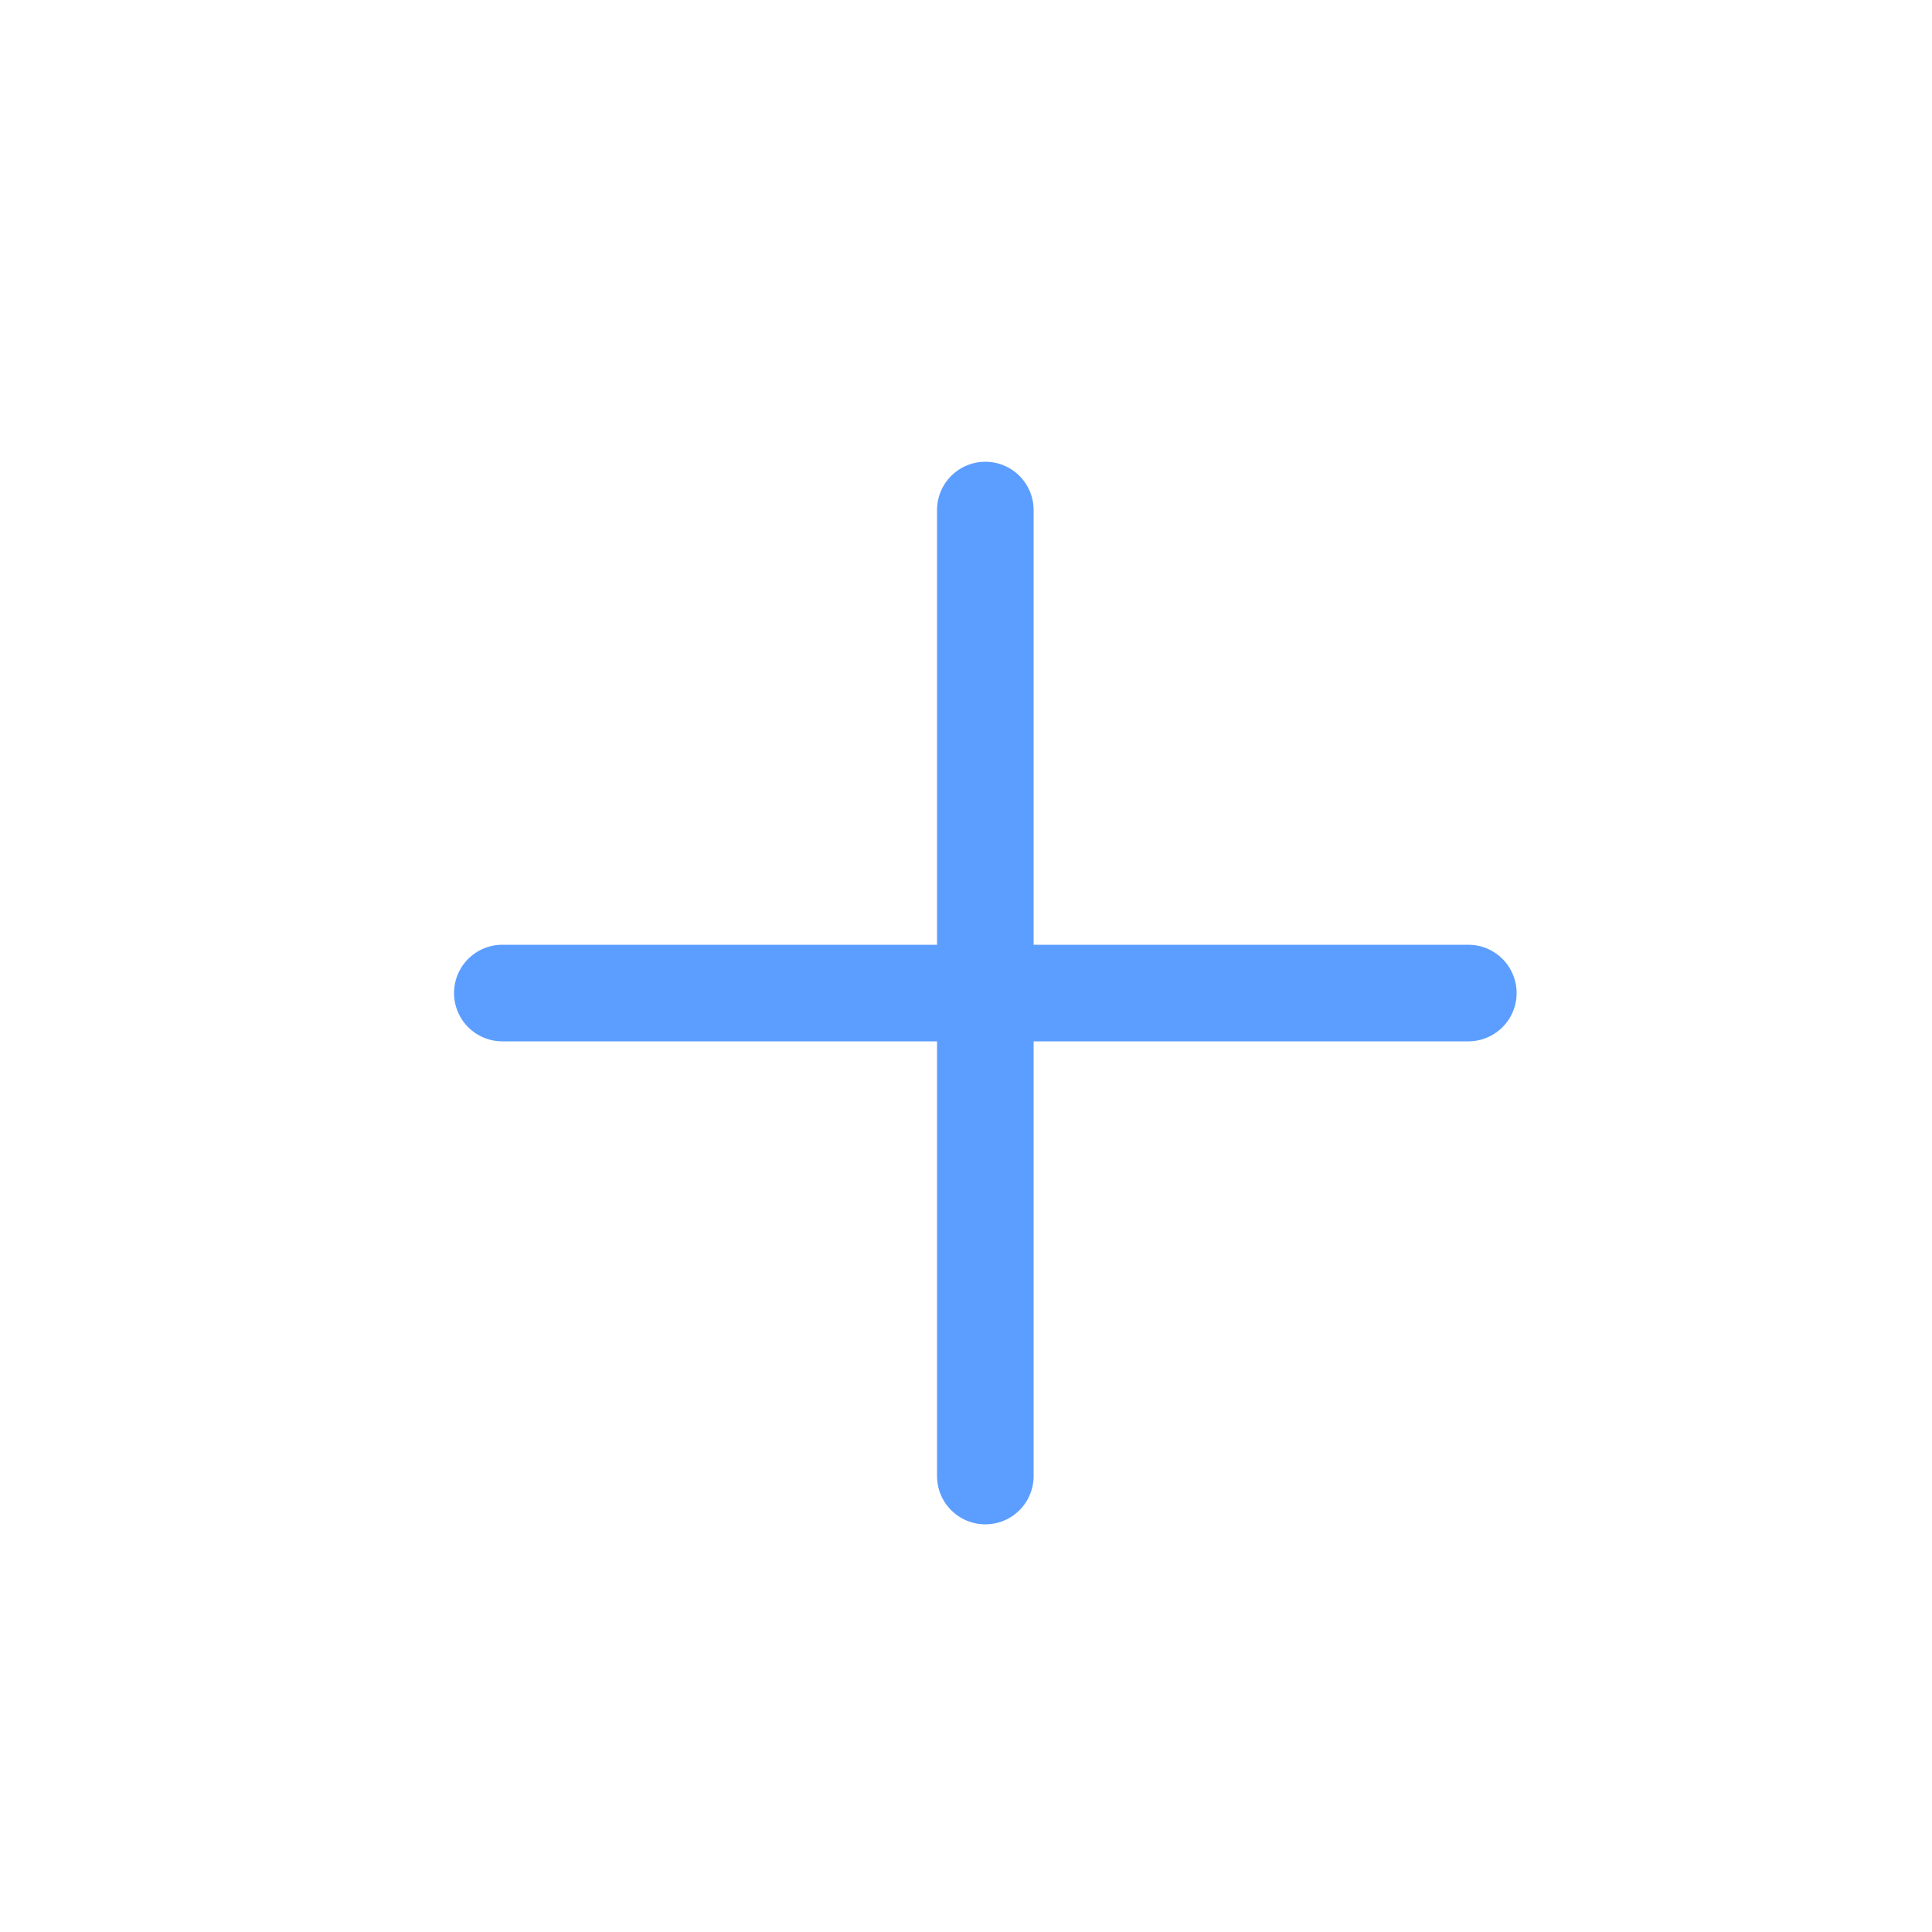
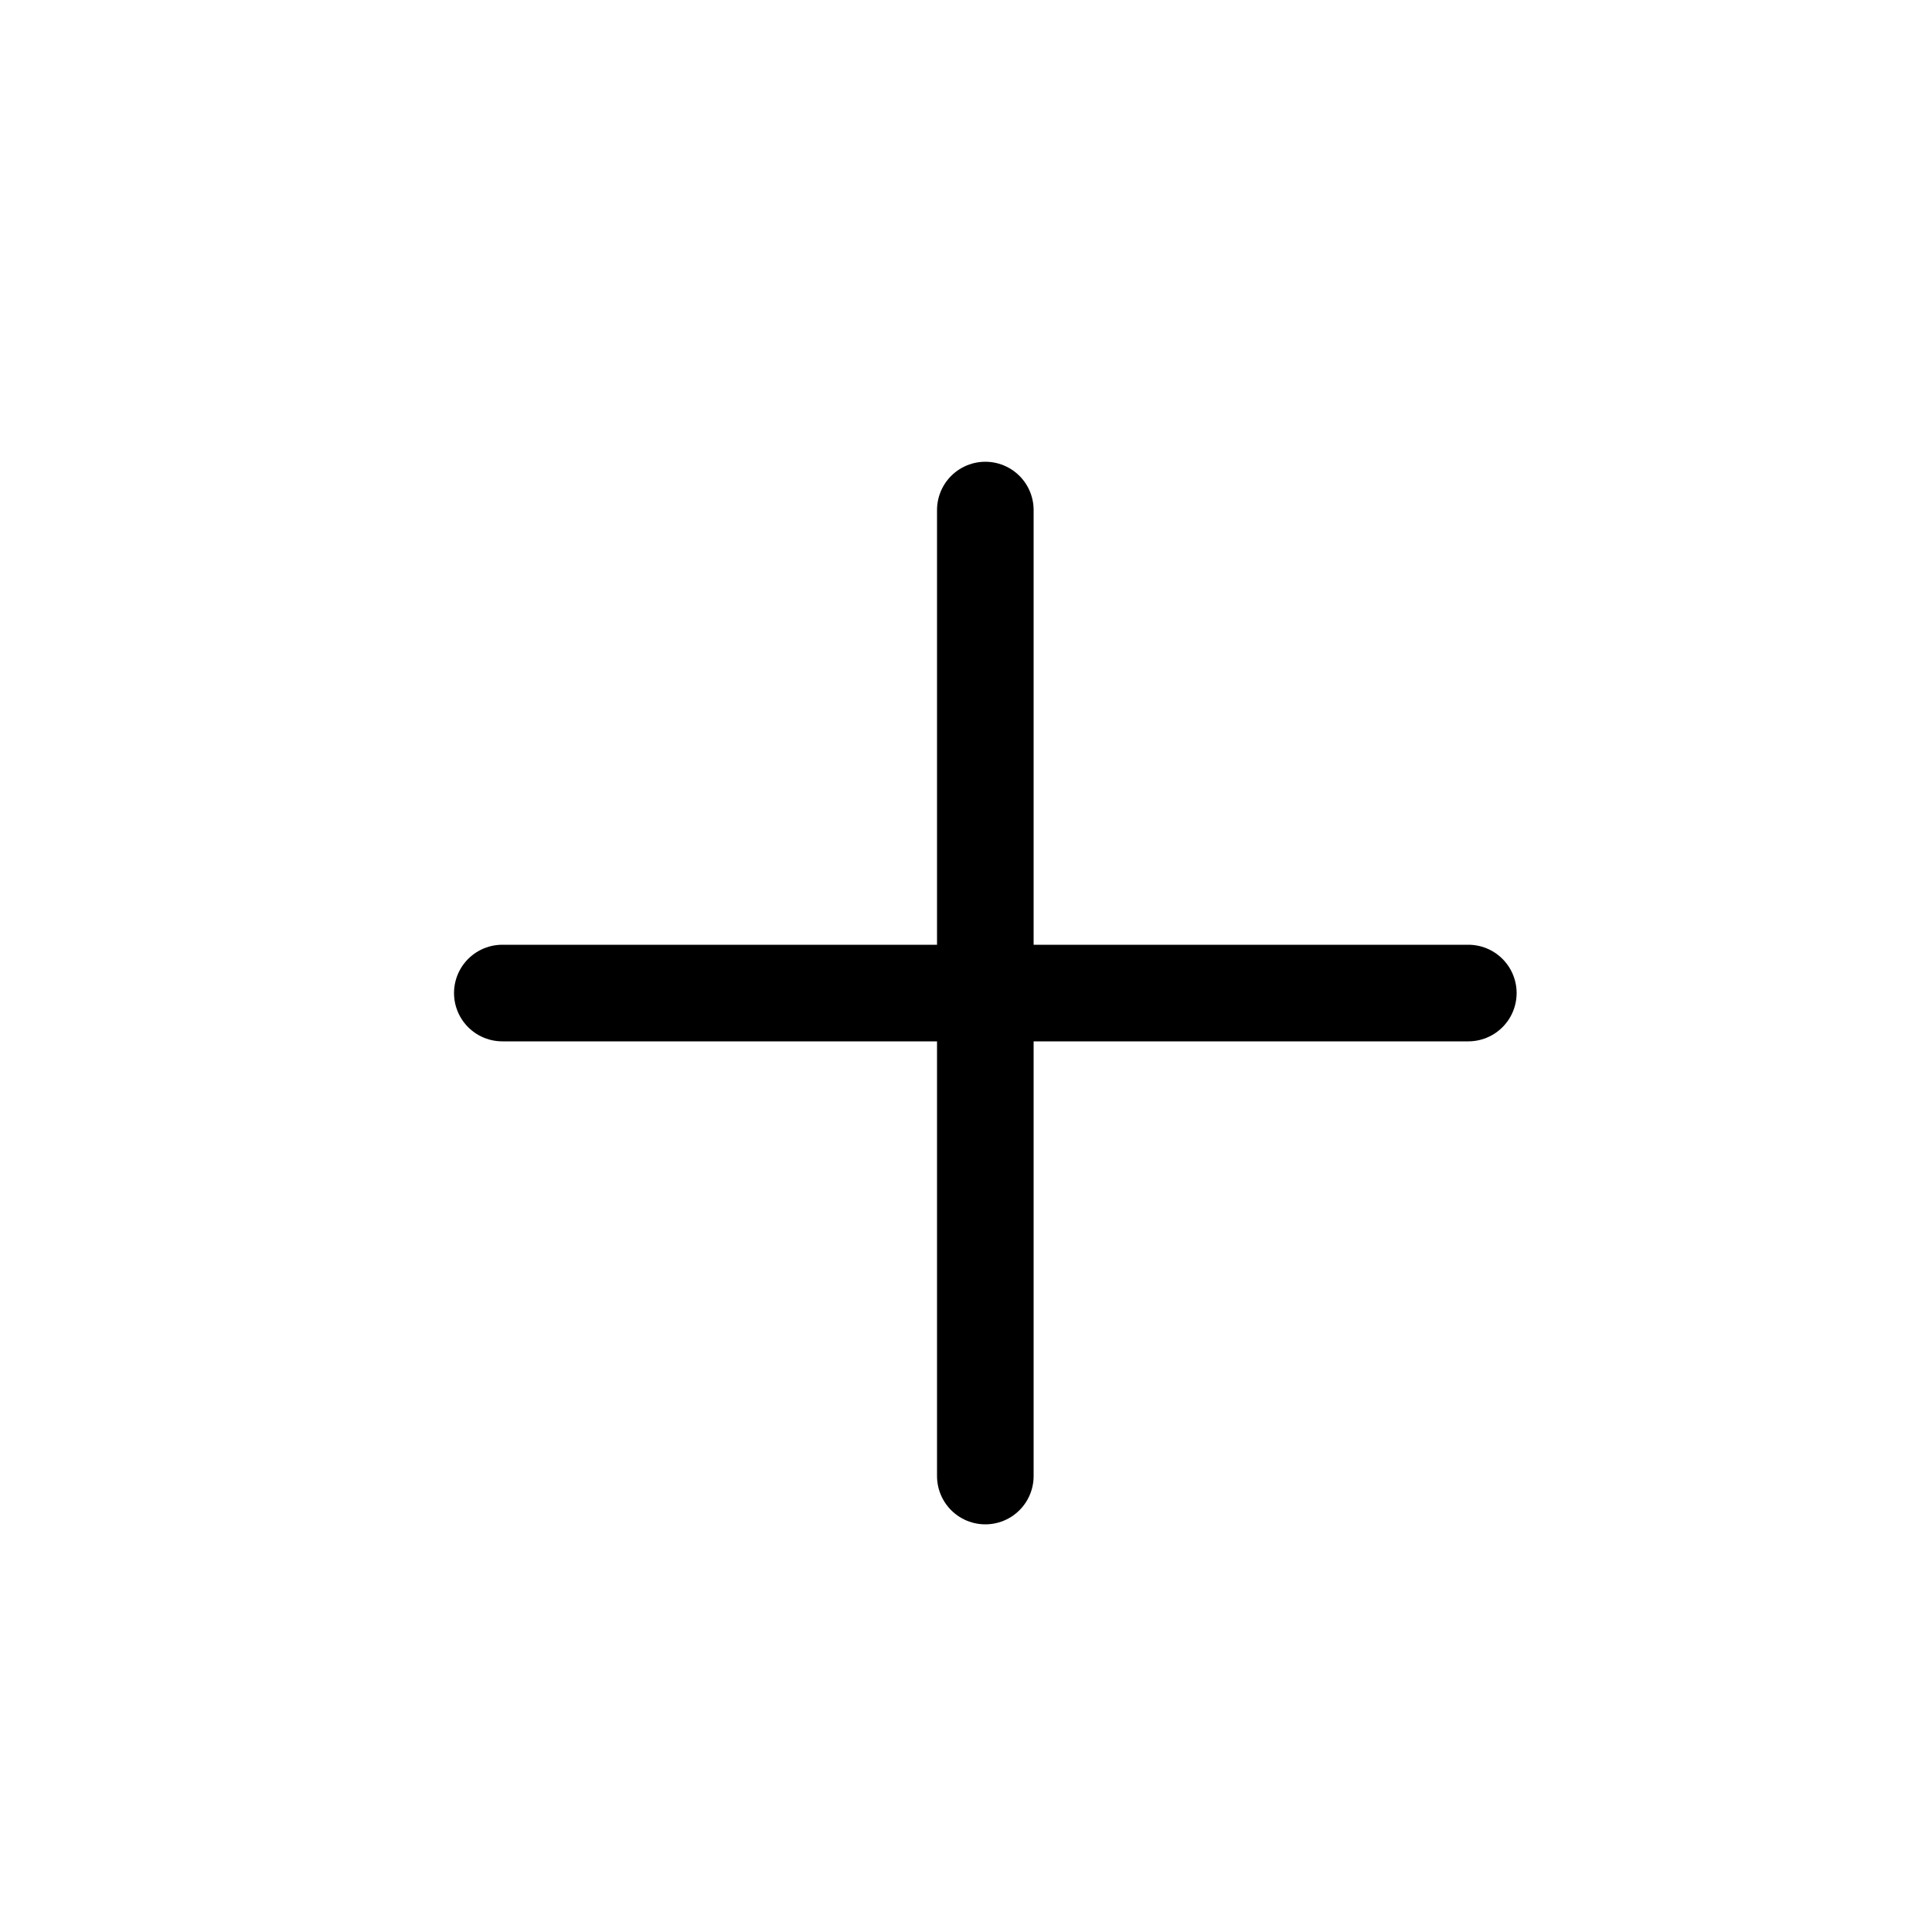
<svg xmlns="http://www.w3.org/2000/svg" width="19" height="19" viewBox="0 0 20 20" fill="none">
-   <path d="M5.2 10.28L15.2 10.28" stroke="#5C9EFF" stroke-linecap="round" />
-   <path d="M10.2 15.28L10.2 5.28" stroke="#5C9EFF" stroke-linecap="round" />
+   <path d="M5.2 10.28L15.2 10.28" stroke="currentColor" stroke-linecap="round" />
+   <path d="M10.2 15.28L10.2 5.28" stroke="currentColor" stroke-linecap="round" />
</svg>
